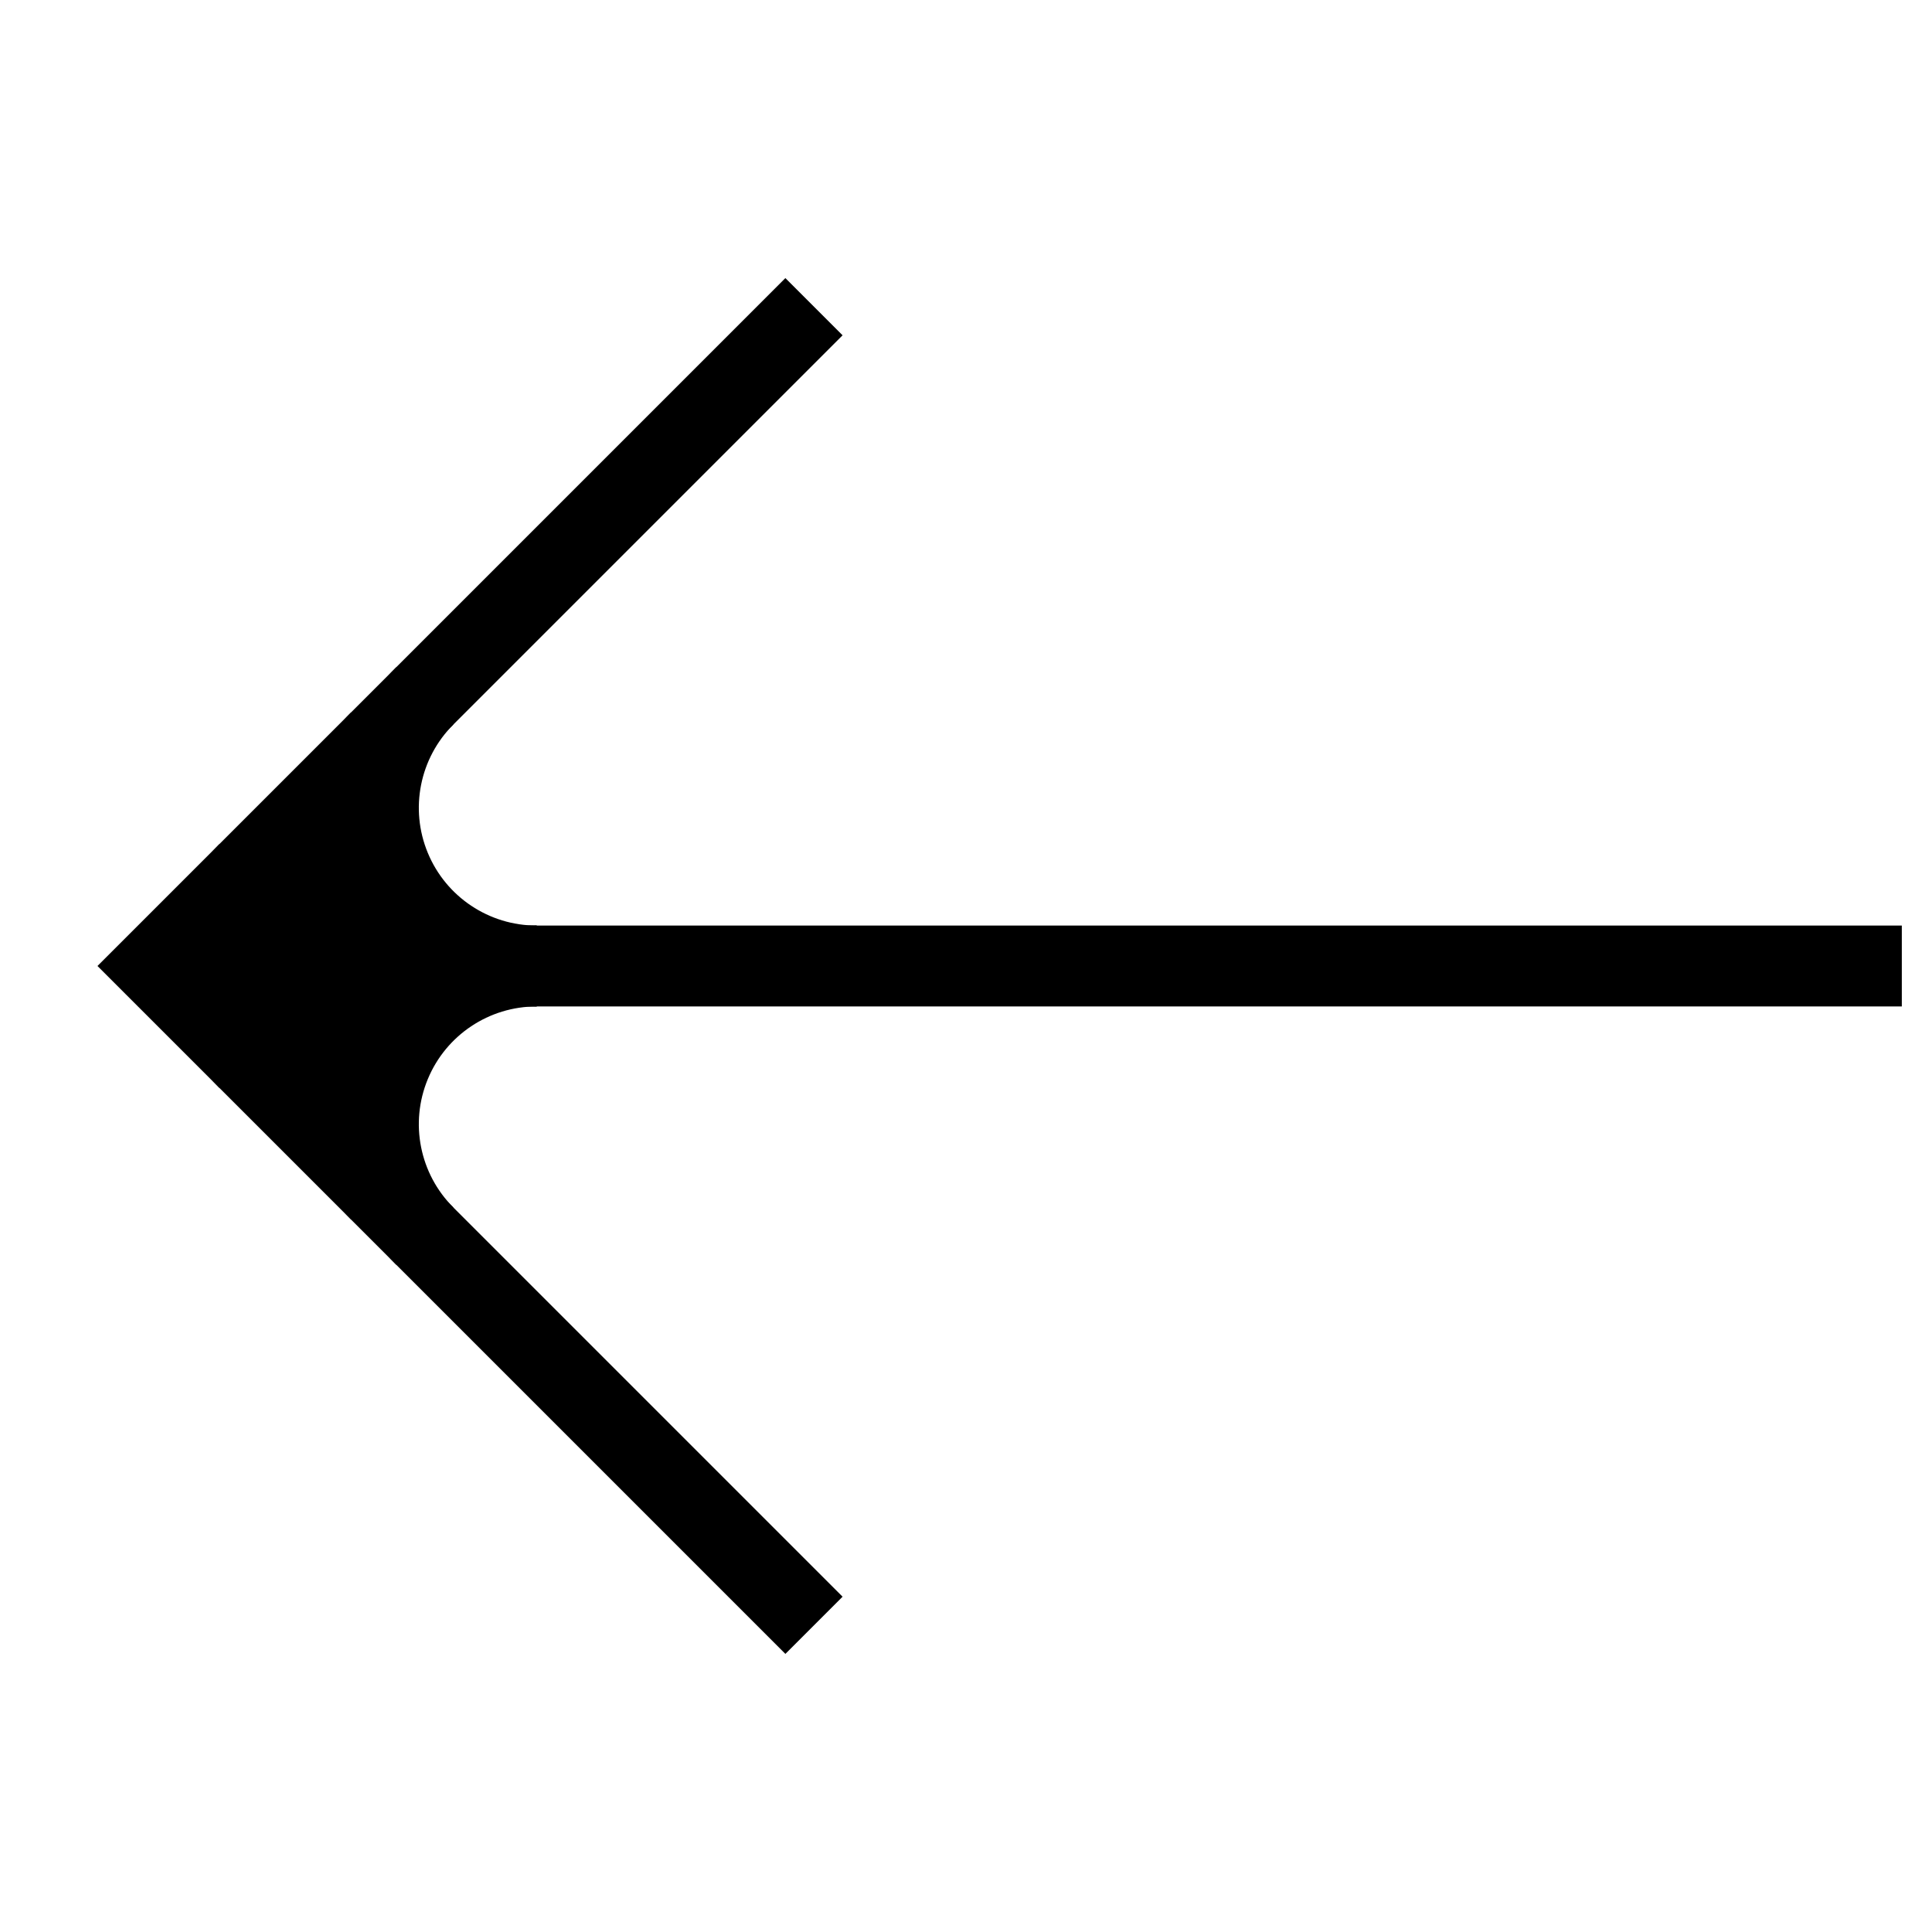
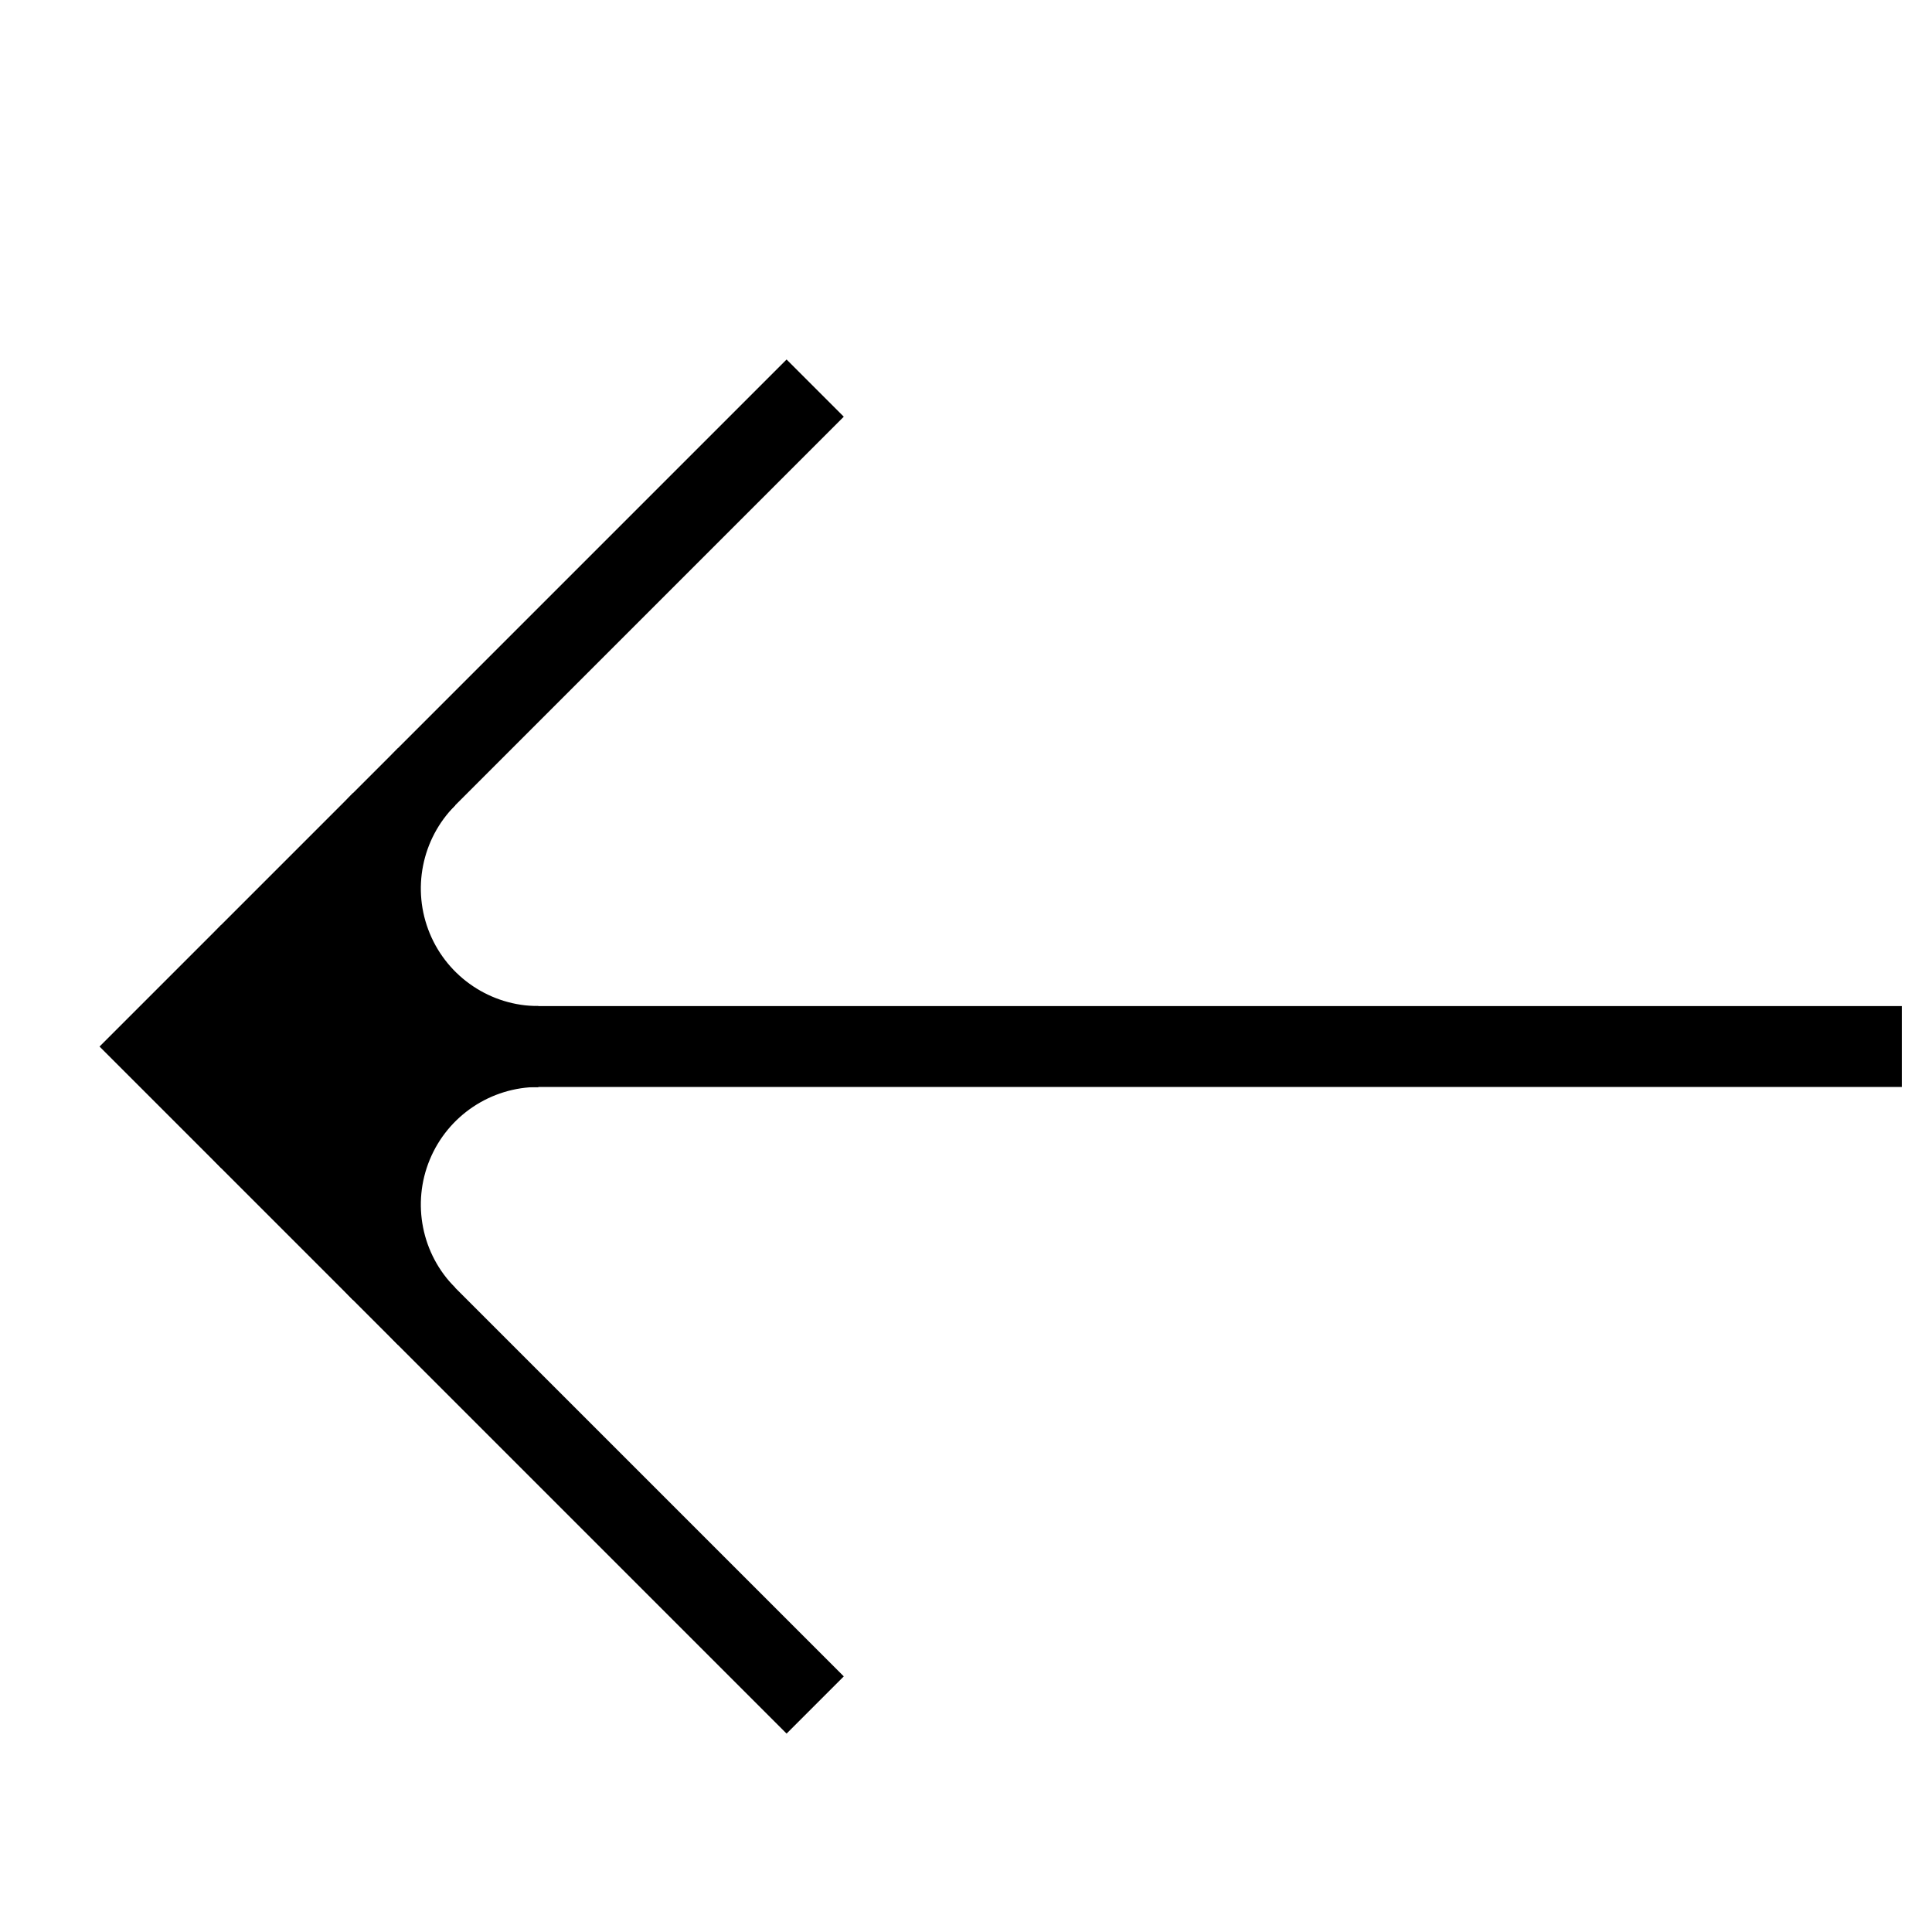
<svg xmlns="http://www.w3.org/2000/svg" width="16" height="16" stroke-width="0.67" viewBox="0 0 16 16">
-   <path fill="none" stroke="currentColor" stroke-width="0.67" d="M15.75 8H1.281m5.46 5.46L1.281 8l5.46-5.46" />
-   <path fill="currentColor" d="M2.053 8.772a1.092 1.092 0 0 1 0-1.544L1.281 8Z" />
-   <path fill="none" stroke="currentColor" stroke-width="0.67" d="M2.053 8.772a1.092 1.092 0 0 1 0-1.544" />
-   <path fill="currentColor" d="M3.145 6.136A1.092 1.092 0 0 0 3.918 8H1.281Z" />
-   <path fill="none" stroke="currentColor" stroke-width="0.67" d="M3.145 6.136A1.092 1.092 0 0 0 3.918 8" />
-   <path fill="currentColor" d="M3.918 8a1.092 1.092 0 0 0-.772 1.864L1.281 8Z" />
-   <path fill="none" stroke="currentColor" stroke-width="0.67" d="M3.918 8a1.092 1.092 0 0 0-.772 1.864" />
-   <path fill="currentColor" d="M4.445 8a1.31 1.31 0 0 1-.927-2.237L1.281 8Z" />
-   <path fill="none" stroke="currentColor" stroke-width="0.67" d="M4.445 8a1.31 1.31 0 0 1-.927-2.237" />
-   <path fill="currentColor" d="M4.445 8a1.31 1.31 0 0 0-.927 2.237L1.281 8Z" />
-   <path fill="none" stroke="currentColor" stroke-width="0.67" d="M4.445 8a1.31 1.31 0 0 0-.927 2.237" />
+   <path fill="none" stroke="currentColor" stroke-width="0.67" d="M15.75 8.667H1.298m5.453 5.453L1.298 8.667l5.453-5.453" />
+   <path fill="currentColor" d="M2.07 9.438a1.091 1.091 0 0 1 0-1.542l-.771.771Z" />
+   <path fill="none" stroke="currentColor" stroke-width="0.67" d="M2.07 9.438a1.091 1.091 0 0 1 0-1.542" />
+   <path fill="currentColor" d="M3.16 6.805a1.091 1.091 0 0 0 .771 1.862H1.298Z" />
+   <path fill="none" stroke="currentColor" stroke-width="0.67" d="M3.16 6.805a1.091 1.091 0 0 0 .771 1.862" />
+   <path fill="currentColor" d="M3.931 8.667a1.091 1.091 0 0 0-.771 1.862L1.298 8.667Z" />
+   <path fill="none" stroke="currentColor" stroke-width="0.67" d="M3.931 8.667a1.091 1.091 0 0 0-.771 1.862" />
+   <path fill="currentColor" d="M4.458 8.667a1.309 1.309 0 0 1-.925-2.234L1.298 8.667Z" />
+   <path fill="none" stroke="currentColor" stroke-width="0.67" d="M4.458 8.667a1.309 1.309 0 0 1-.925-2.234" />
+   <path fill="currentColor" d="M4.458 8.667a1.309 1.309 0 0 0-.925 2.234L1.298 8.667Z" />
+   <path fill="none" stroke="currentColor" stroke-width="0.67" d="M4.458 8.667a1.309 1.309 0 0 0-.925 2.234" />
</svg>
